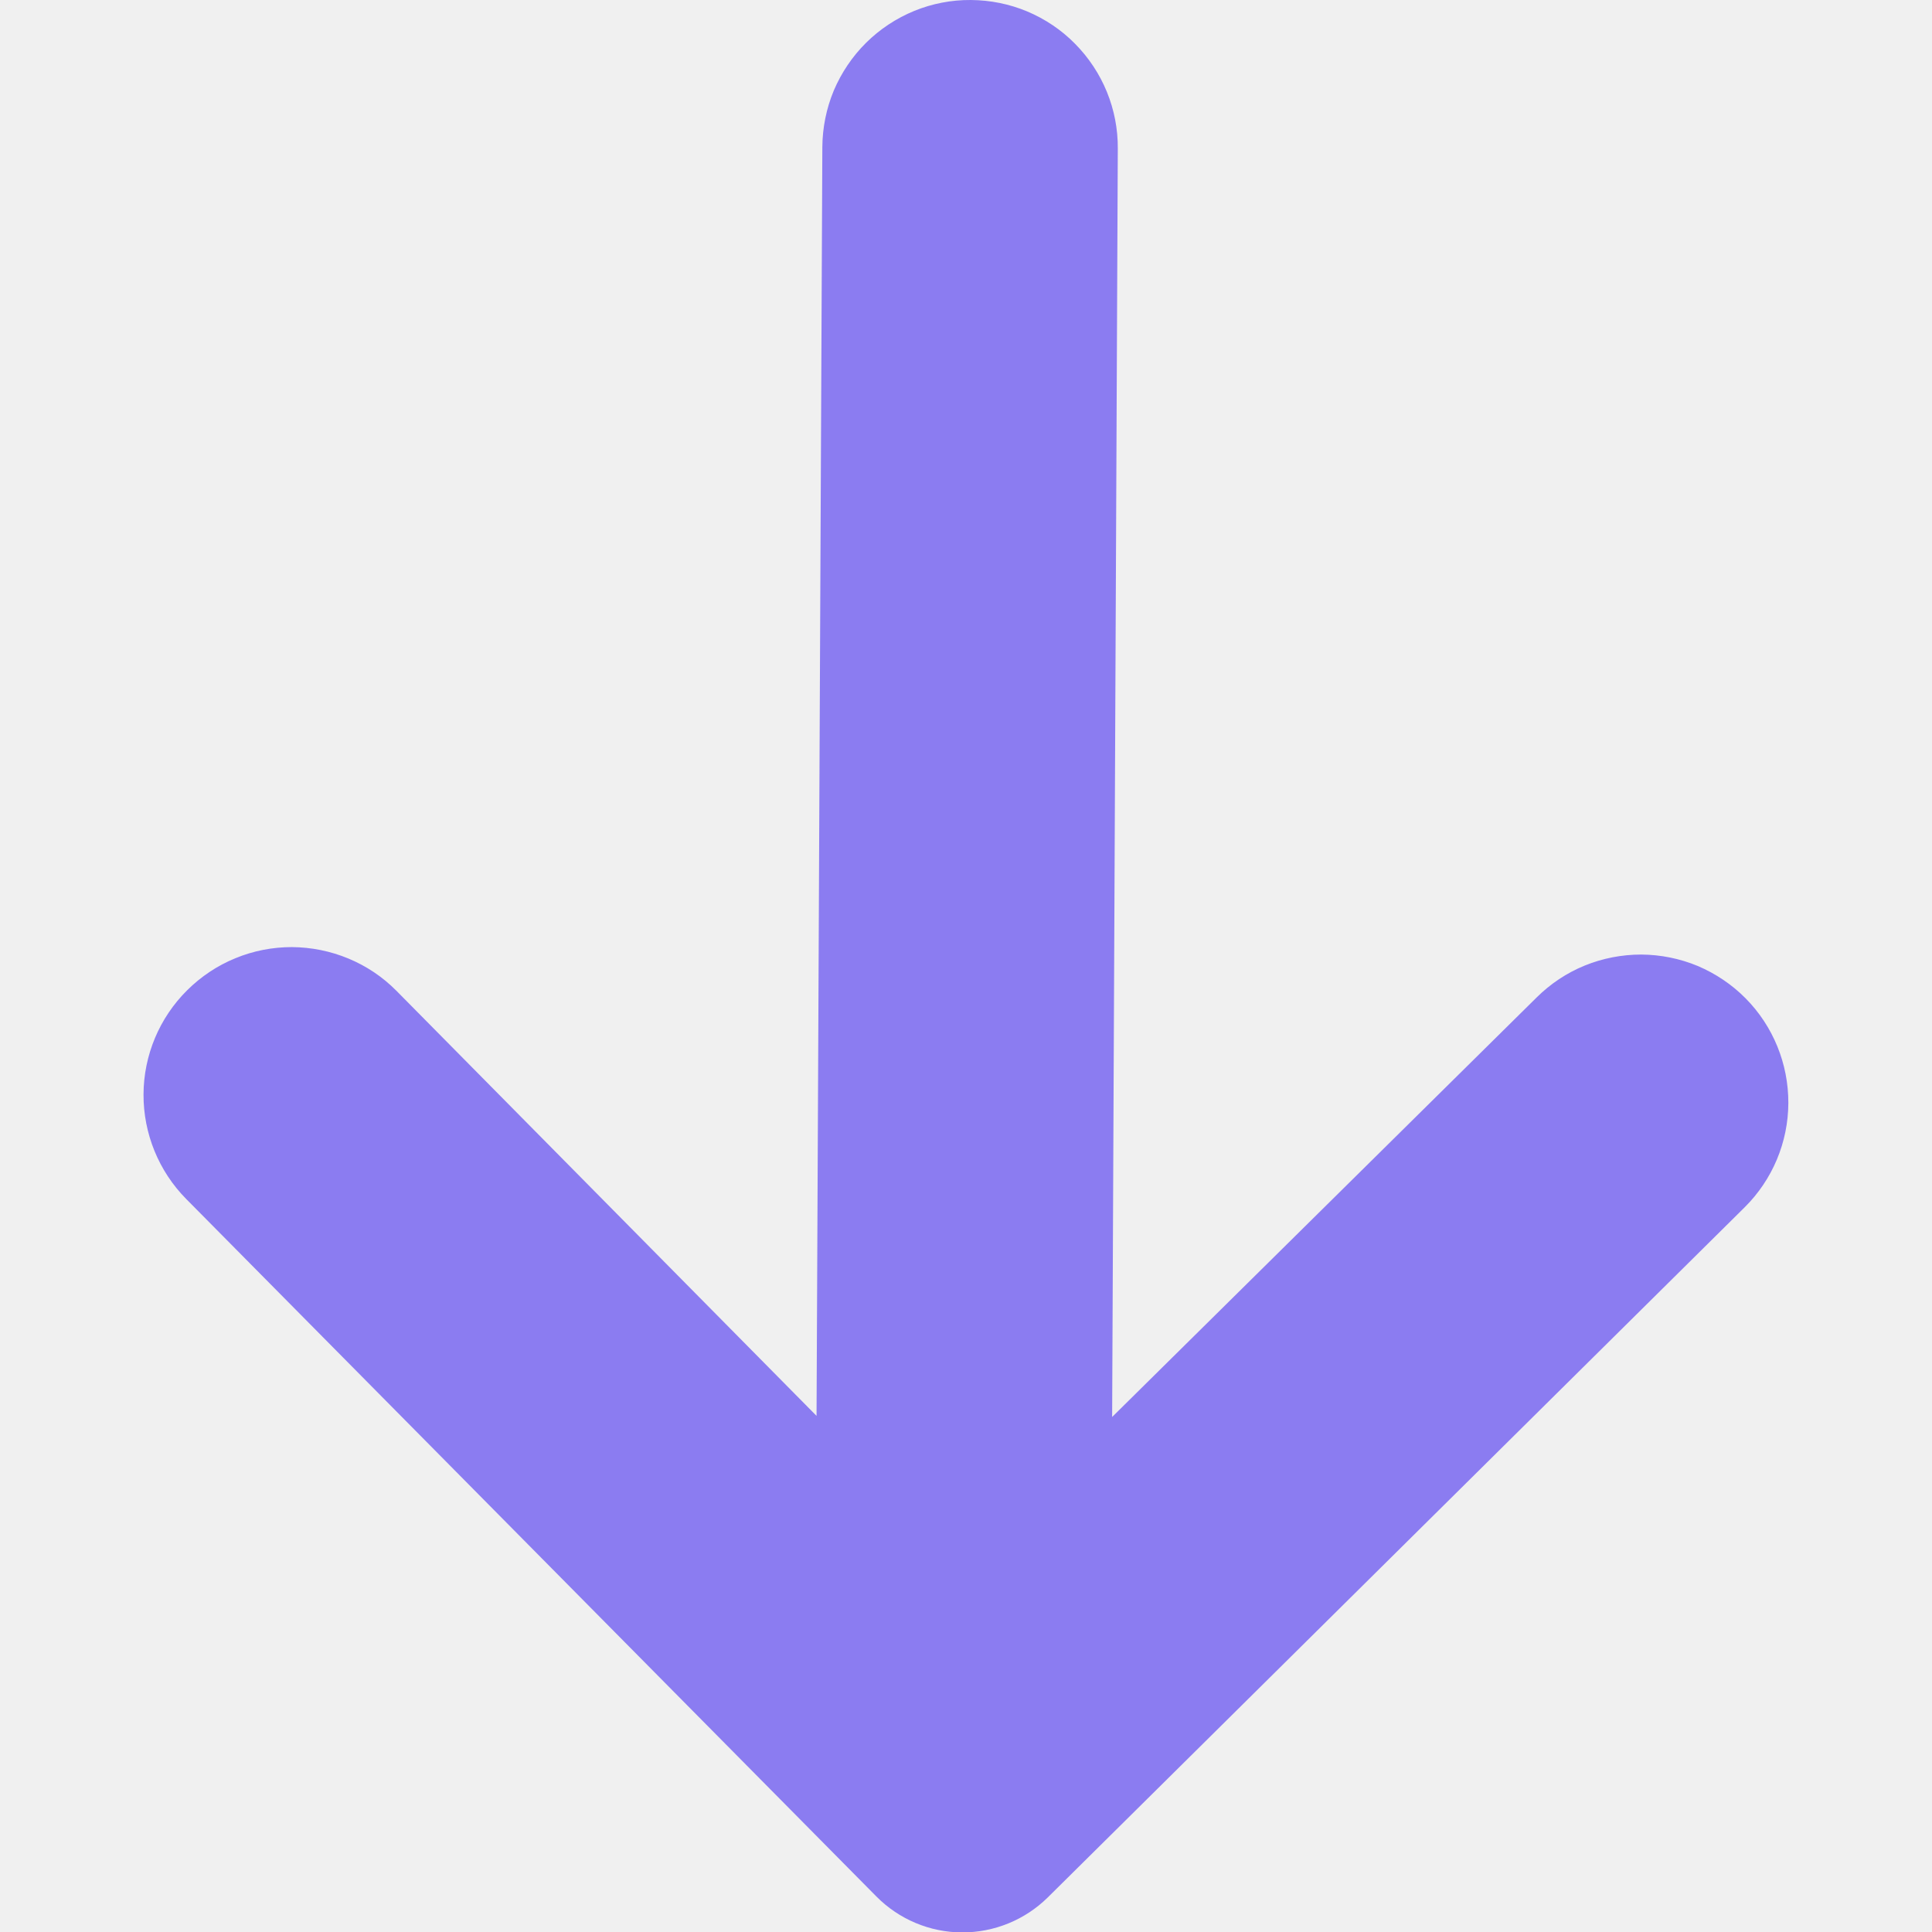
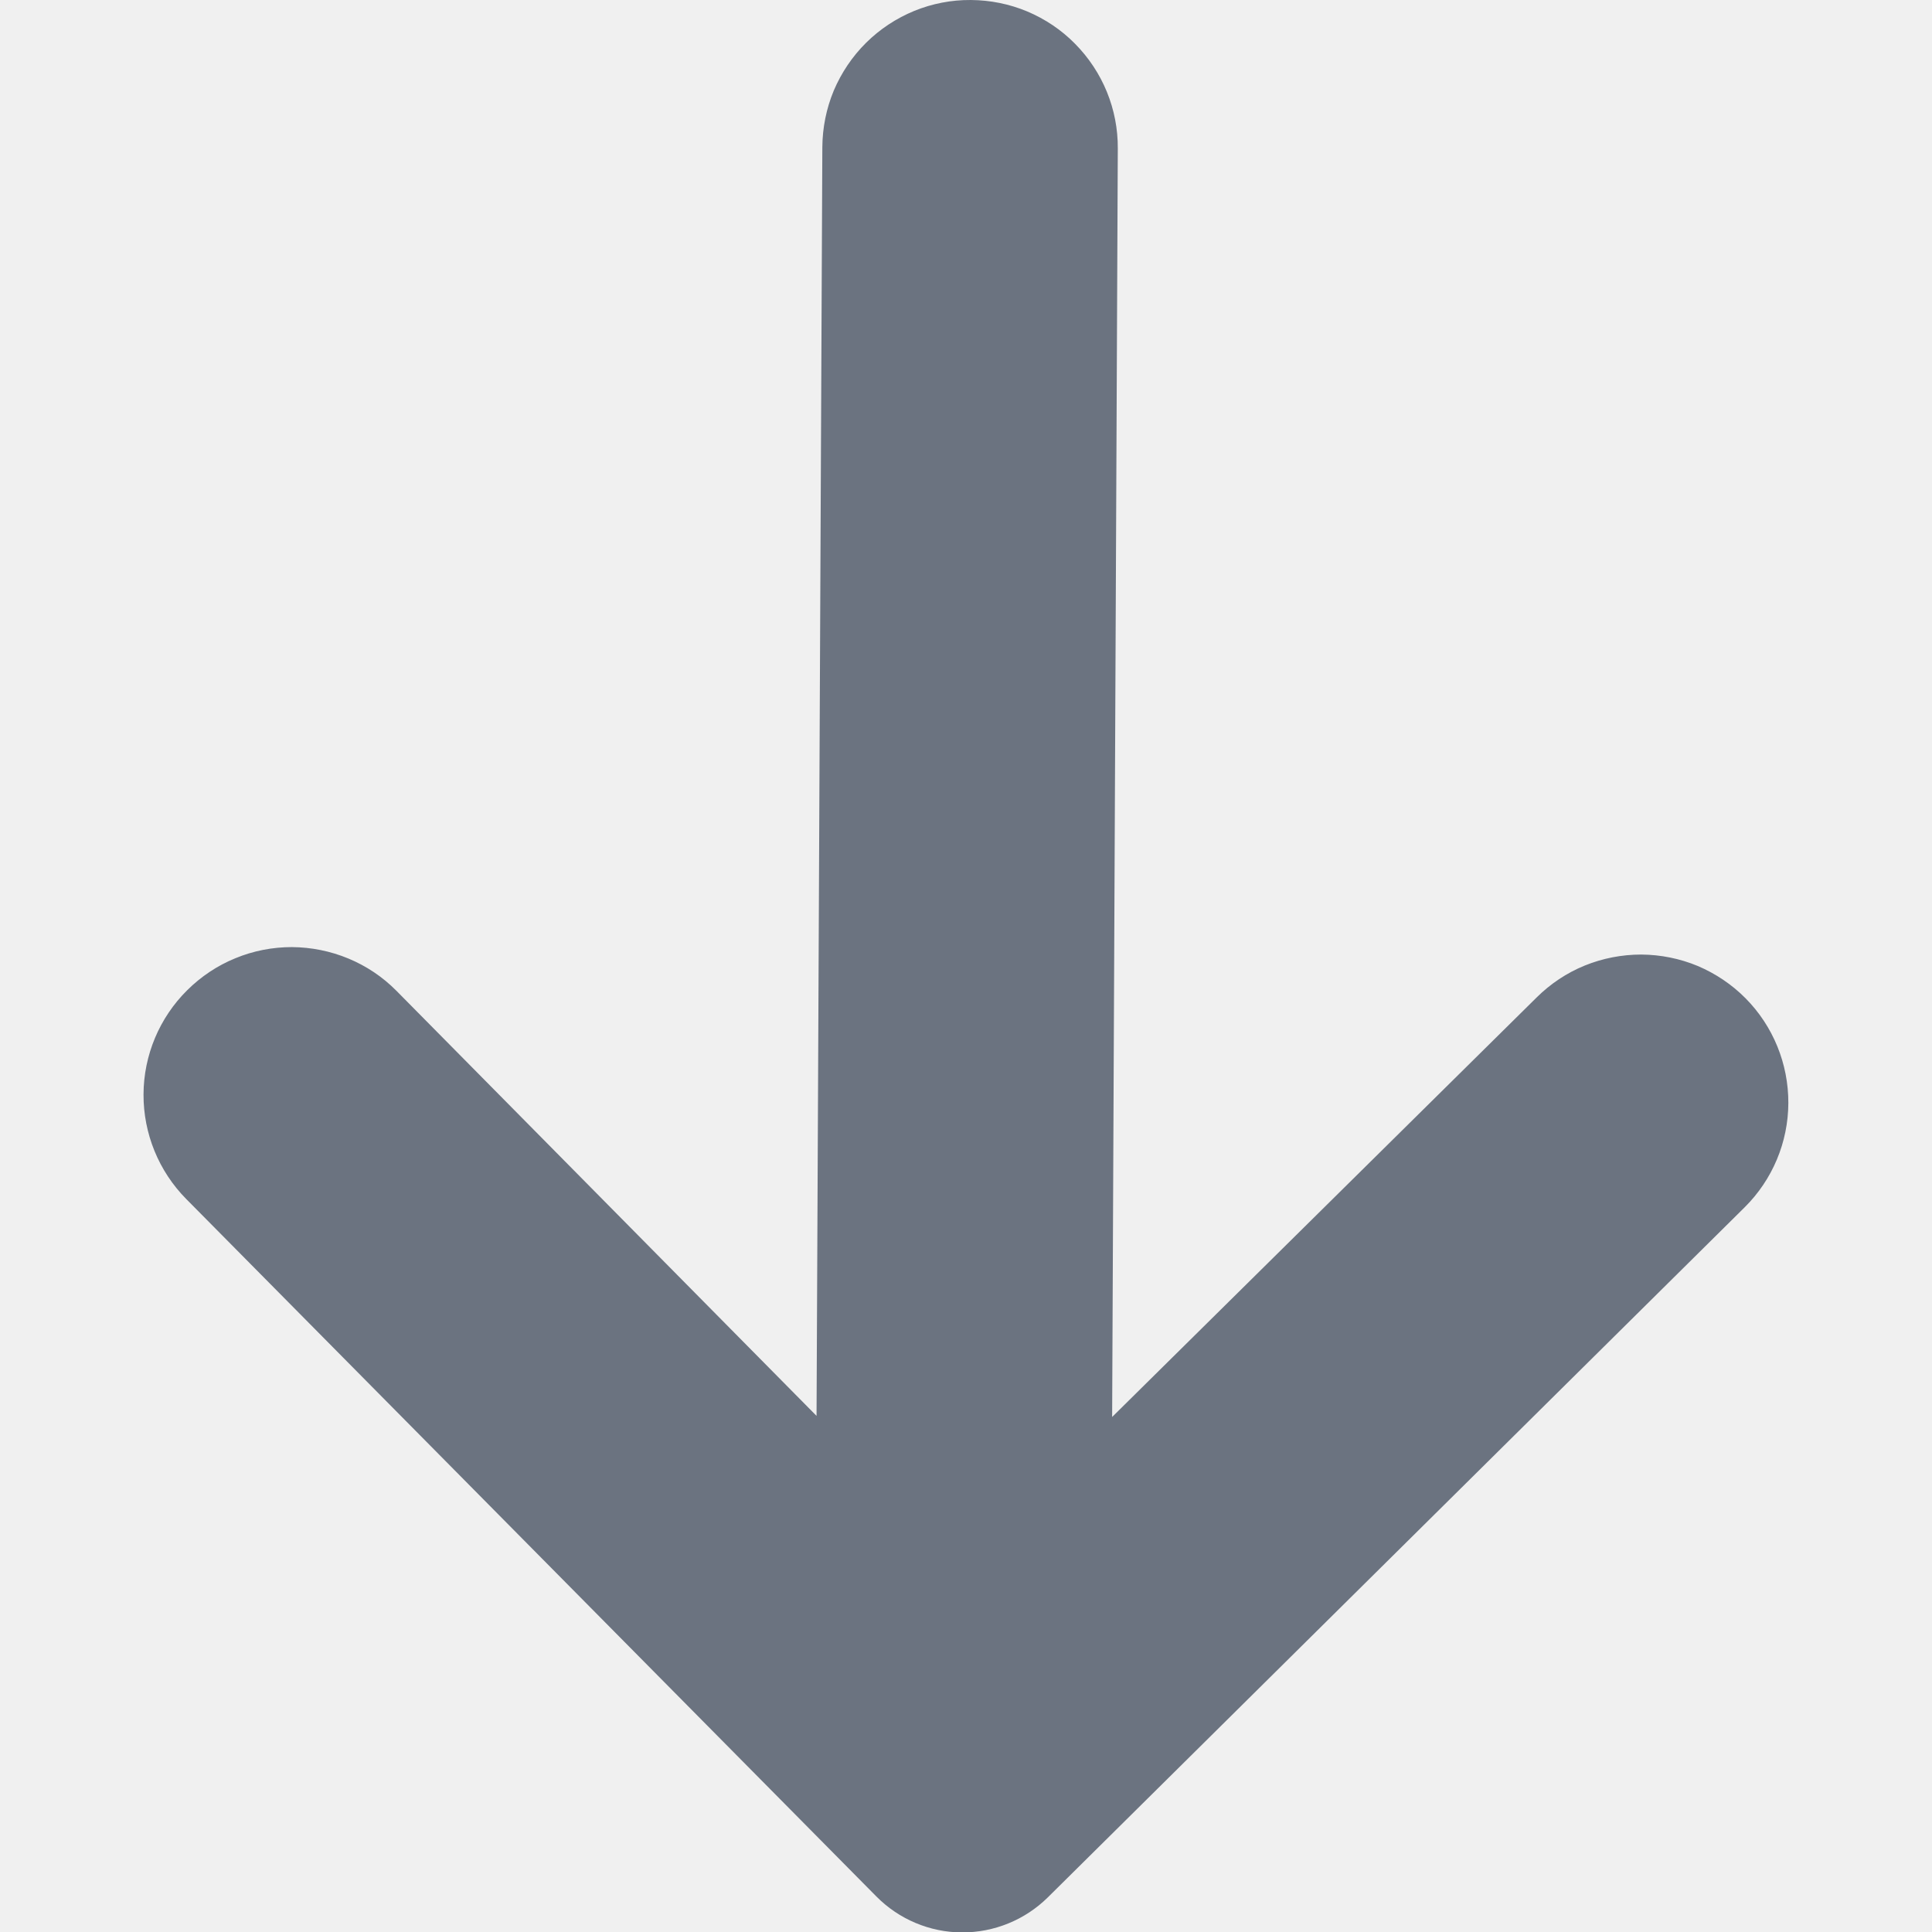
<svg xmlns="http://www.w3.org/2000/svg" width="14" height="14" viewBox="0 0 14 14" fill="none">
  <g clip-path="url(#clip0)">
-     <path fill-rule="evenodd" clip-rule="evenodd" d="M2.872 7.179L5.917 10.26L5.959 1.066C5.96 0.925 5.988 0.786 6.042 0.656C6.097 0.527 6.176 0.409 6.276 0.31C6.376 0.211 6.494 0.133 6.625 0.079C6.755 0.026 6.894 -0.001 7.035 1.68656e-05C7.176 0.001 7.315 0.029 7.444 0.083C7.574 0.138 7.692 0.217 7.79 0.317C7.889 0.417 7.968 0.536 8.021 0.666C8.074 0.796 8.101 0.935 8.1 1.076L8.059 10.268L11.135 7.228C11.235 7.129 11.353 7.05 11.483 6.997C11.613 6.944 11.753 6.917 11.893 6.917C12.034 6.918 12.173 6.946 12.303 7C12.432 7.055 12.55 7.134 12.649 7.234C12.849 7.436 12.96 7.709 12.959 7.993C12.958 8.277 12.844 8.549 12.642 8.749L7.593 13.749C7.427 13.913 7.203 14.004 6.97 14.003C6.737 14.002 6.514 13.908 6.35 13.742L1.35 8.689C1.15 8.487 1.039 8.214 1.04 7.931C1.041 7.647 1.155 7.375 1.357 7.175C1.457 7.076 1.575 6.997 1.705 6.944C1.835 6.89 1.975 6.863 2.115 6.863C2.256 6.864 2.395 6.892 2.525 6.946C2.655 7 2.773 7.079 2.872 7.179Z" fill="#8B7CF1" />
+     <path fill-rule="evenodd" clip-rule="evenodd" d="M2.872 7.179L5.917 10.26L5.959 1.066C5.96 0.925 5.988 0.786 6.042 0.656C6.097 0.527 6.176 0.409 6.276 0.31C6.376 0.211 6.494 0.133 6.625 0.079C6.755 0.026 6.894 -0.001 7.035 1.68656e-05C7.176 0.001 7.315 0.029 7.444 0.083C7.574 0.138 7.692 0.217 7.79 0.317C7.889 0.417 7.968 0.536 8.021 0.666C8.074 0.796 8.101 0.935 8.1 1.076L8.059 10.268L11.135 7.228C11.235 7.129 11.353 7.05 11.483 6.997C11.613 6.944 11.753 6.917 11.893 6.917C12.034 6.918 12.173 6.946 12.303 7C12.432 7.055 12.55 7.134 12.649 7.234C12.849 7.436 12.96 7.709 12.959 7.993C12.958 8.277 12.844 8.549 12.642 8.749L7.593 13.749C7.427 13.913 7.203 14.004 6.97 14.003C6.737 14.002 6.514 13.908 6.35 13.742L1.35 8.689C1.15 8.487 1.039 8.214 1.04 7.931C1.041 7.647 1.155 7.375 1.357 7.175C1.457 7.076 1.575 6.997 1.705 6.944C1.835 6.89 1.975 6.863 2.115 6.863C2.256 6.864 2.395 6.892 2.525 6.946C2.655 7 2.773 7.079 2.872 7.179Z" fill="#6B7380" />
  </g>
  <defs>
    <clipPath id="clip0">
      <rect width="14" height="14" fill="white" />
    </clipPath>
  </defs>
</svg>
